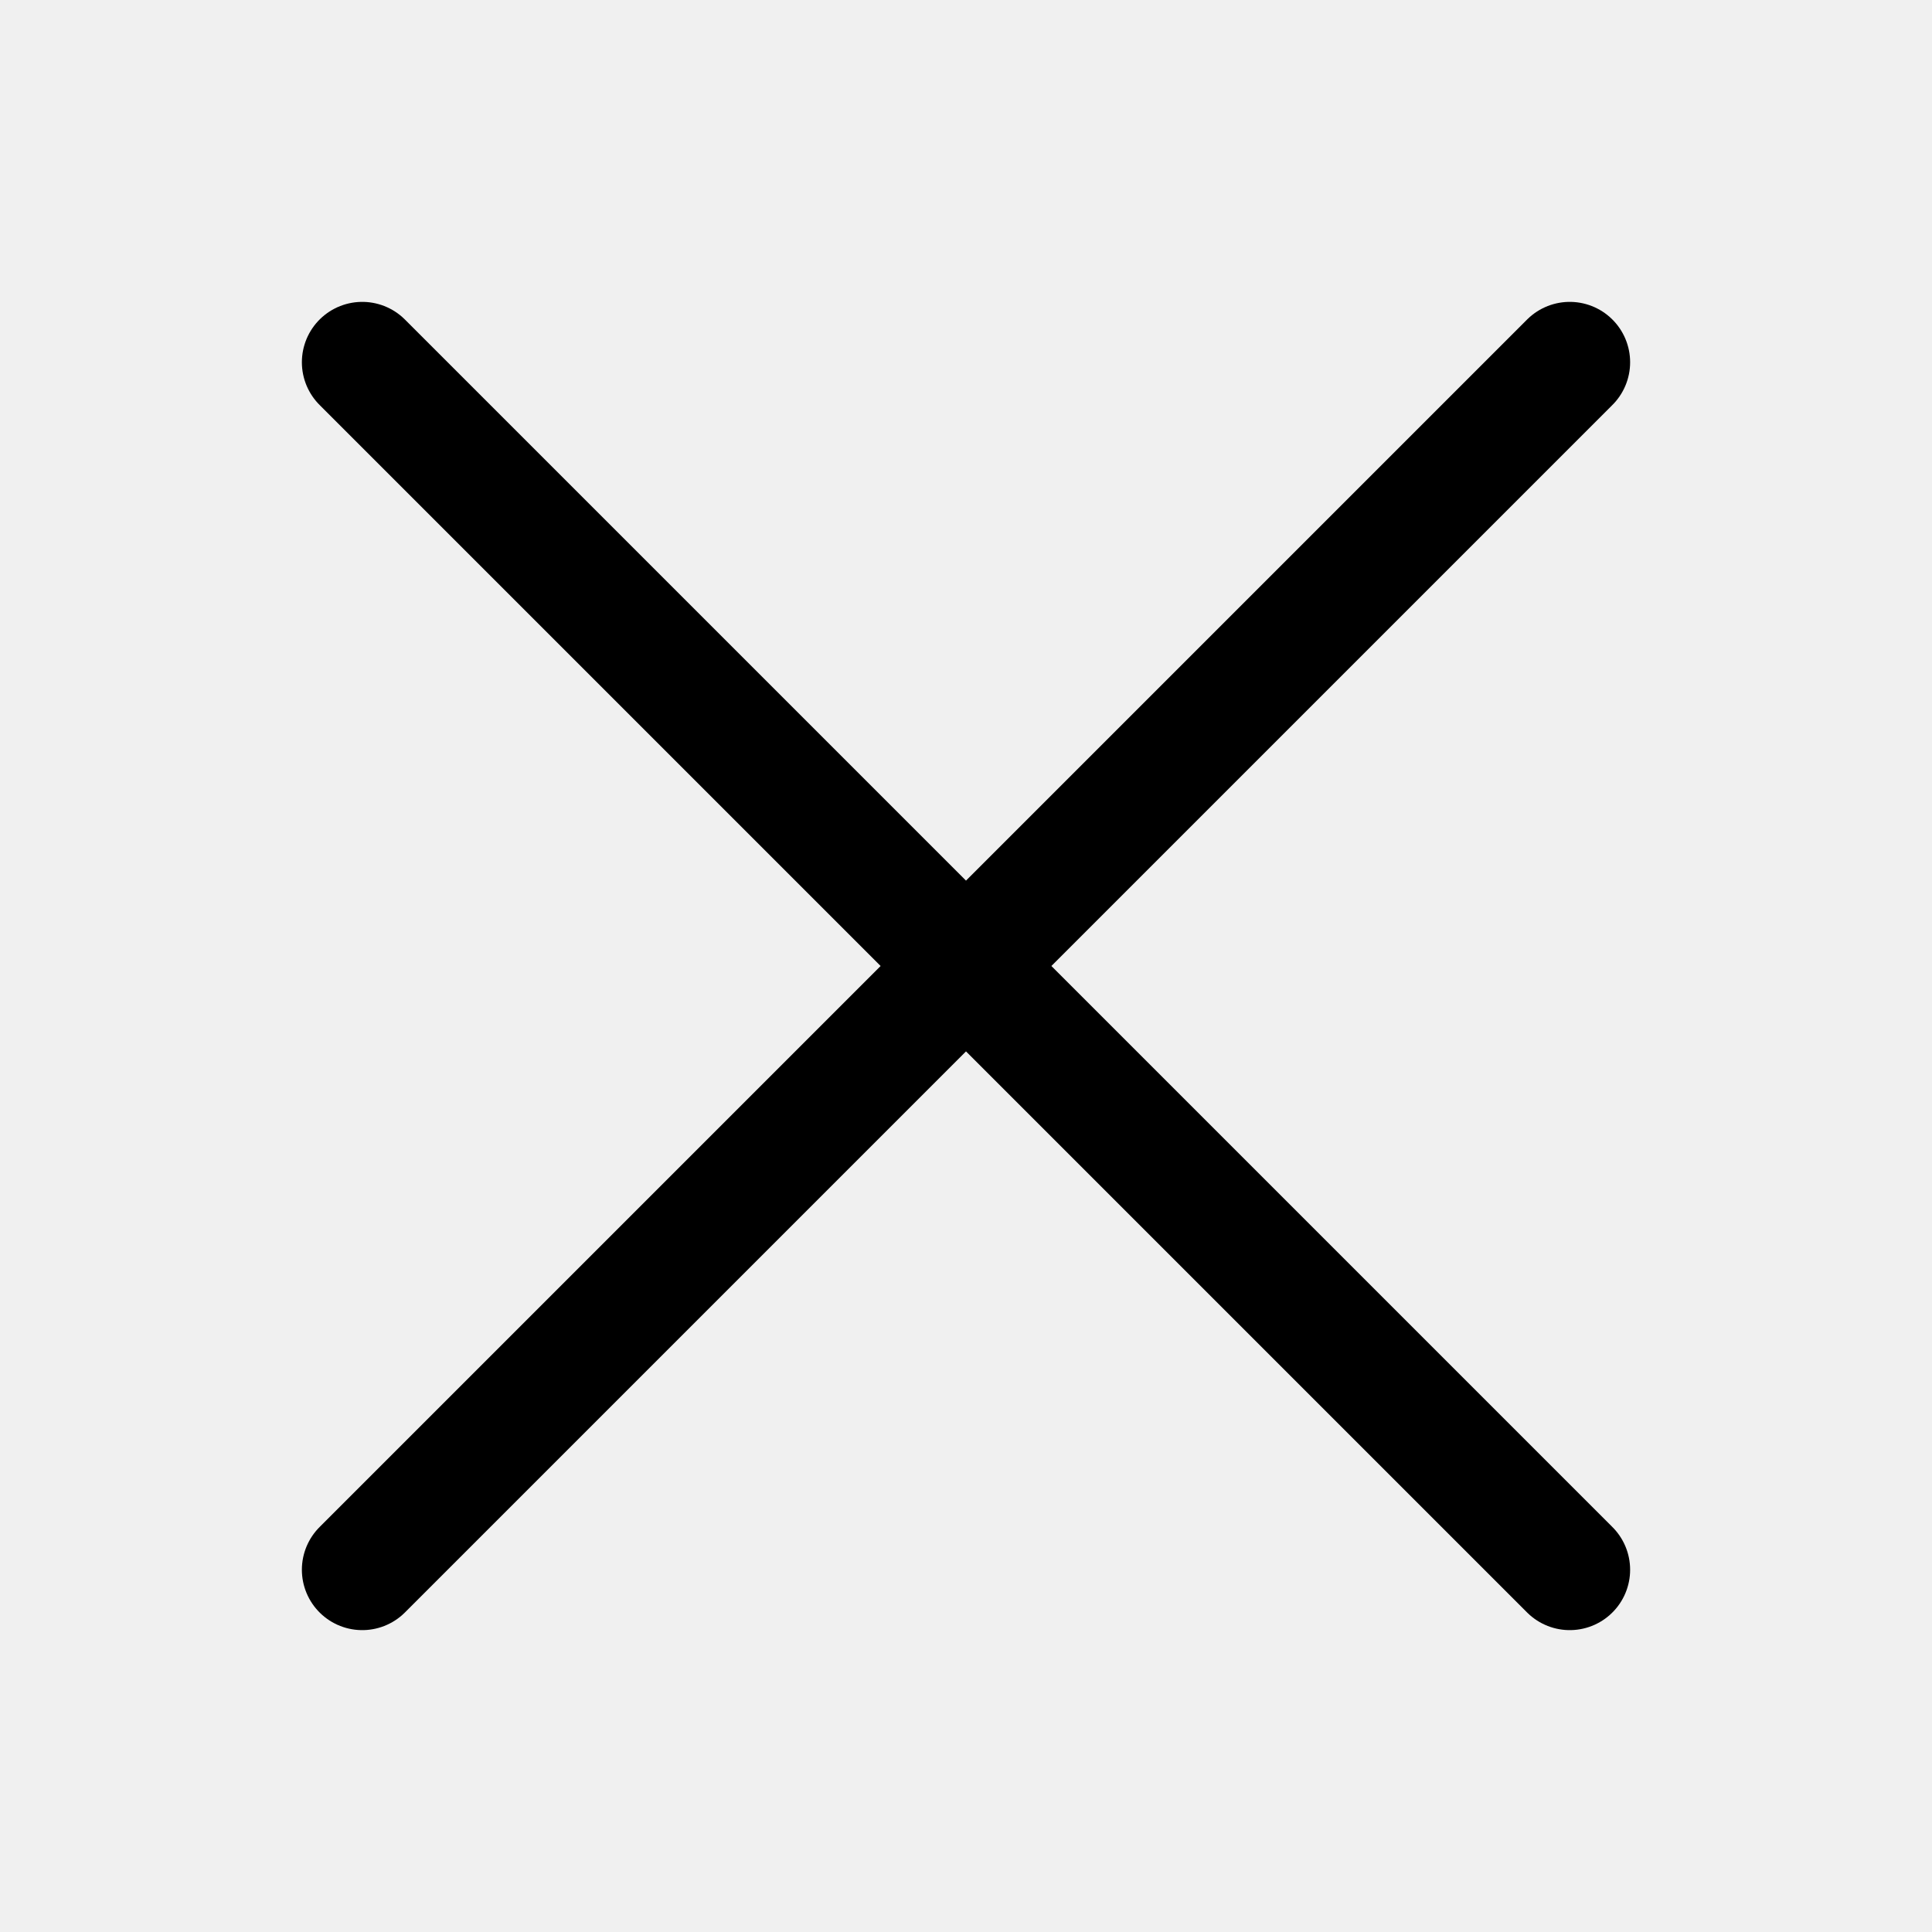
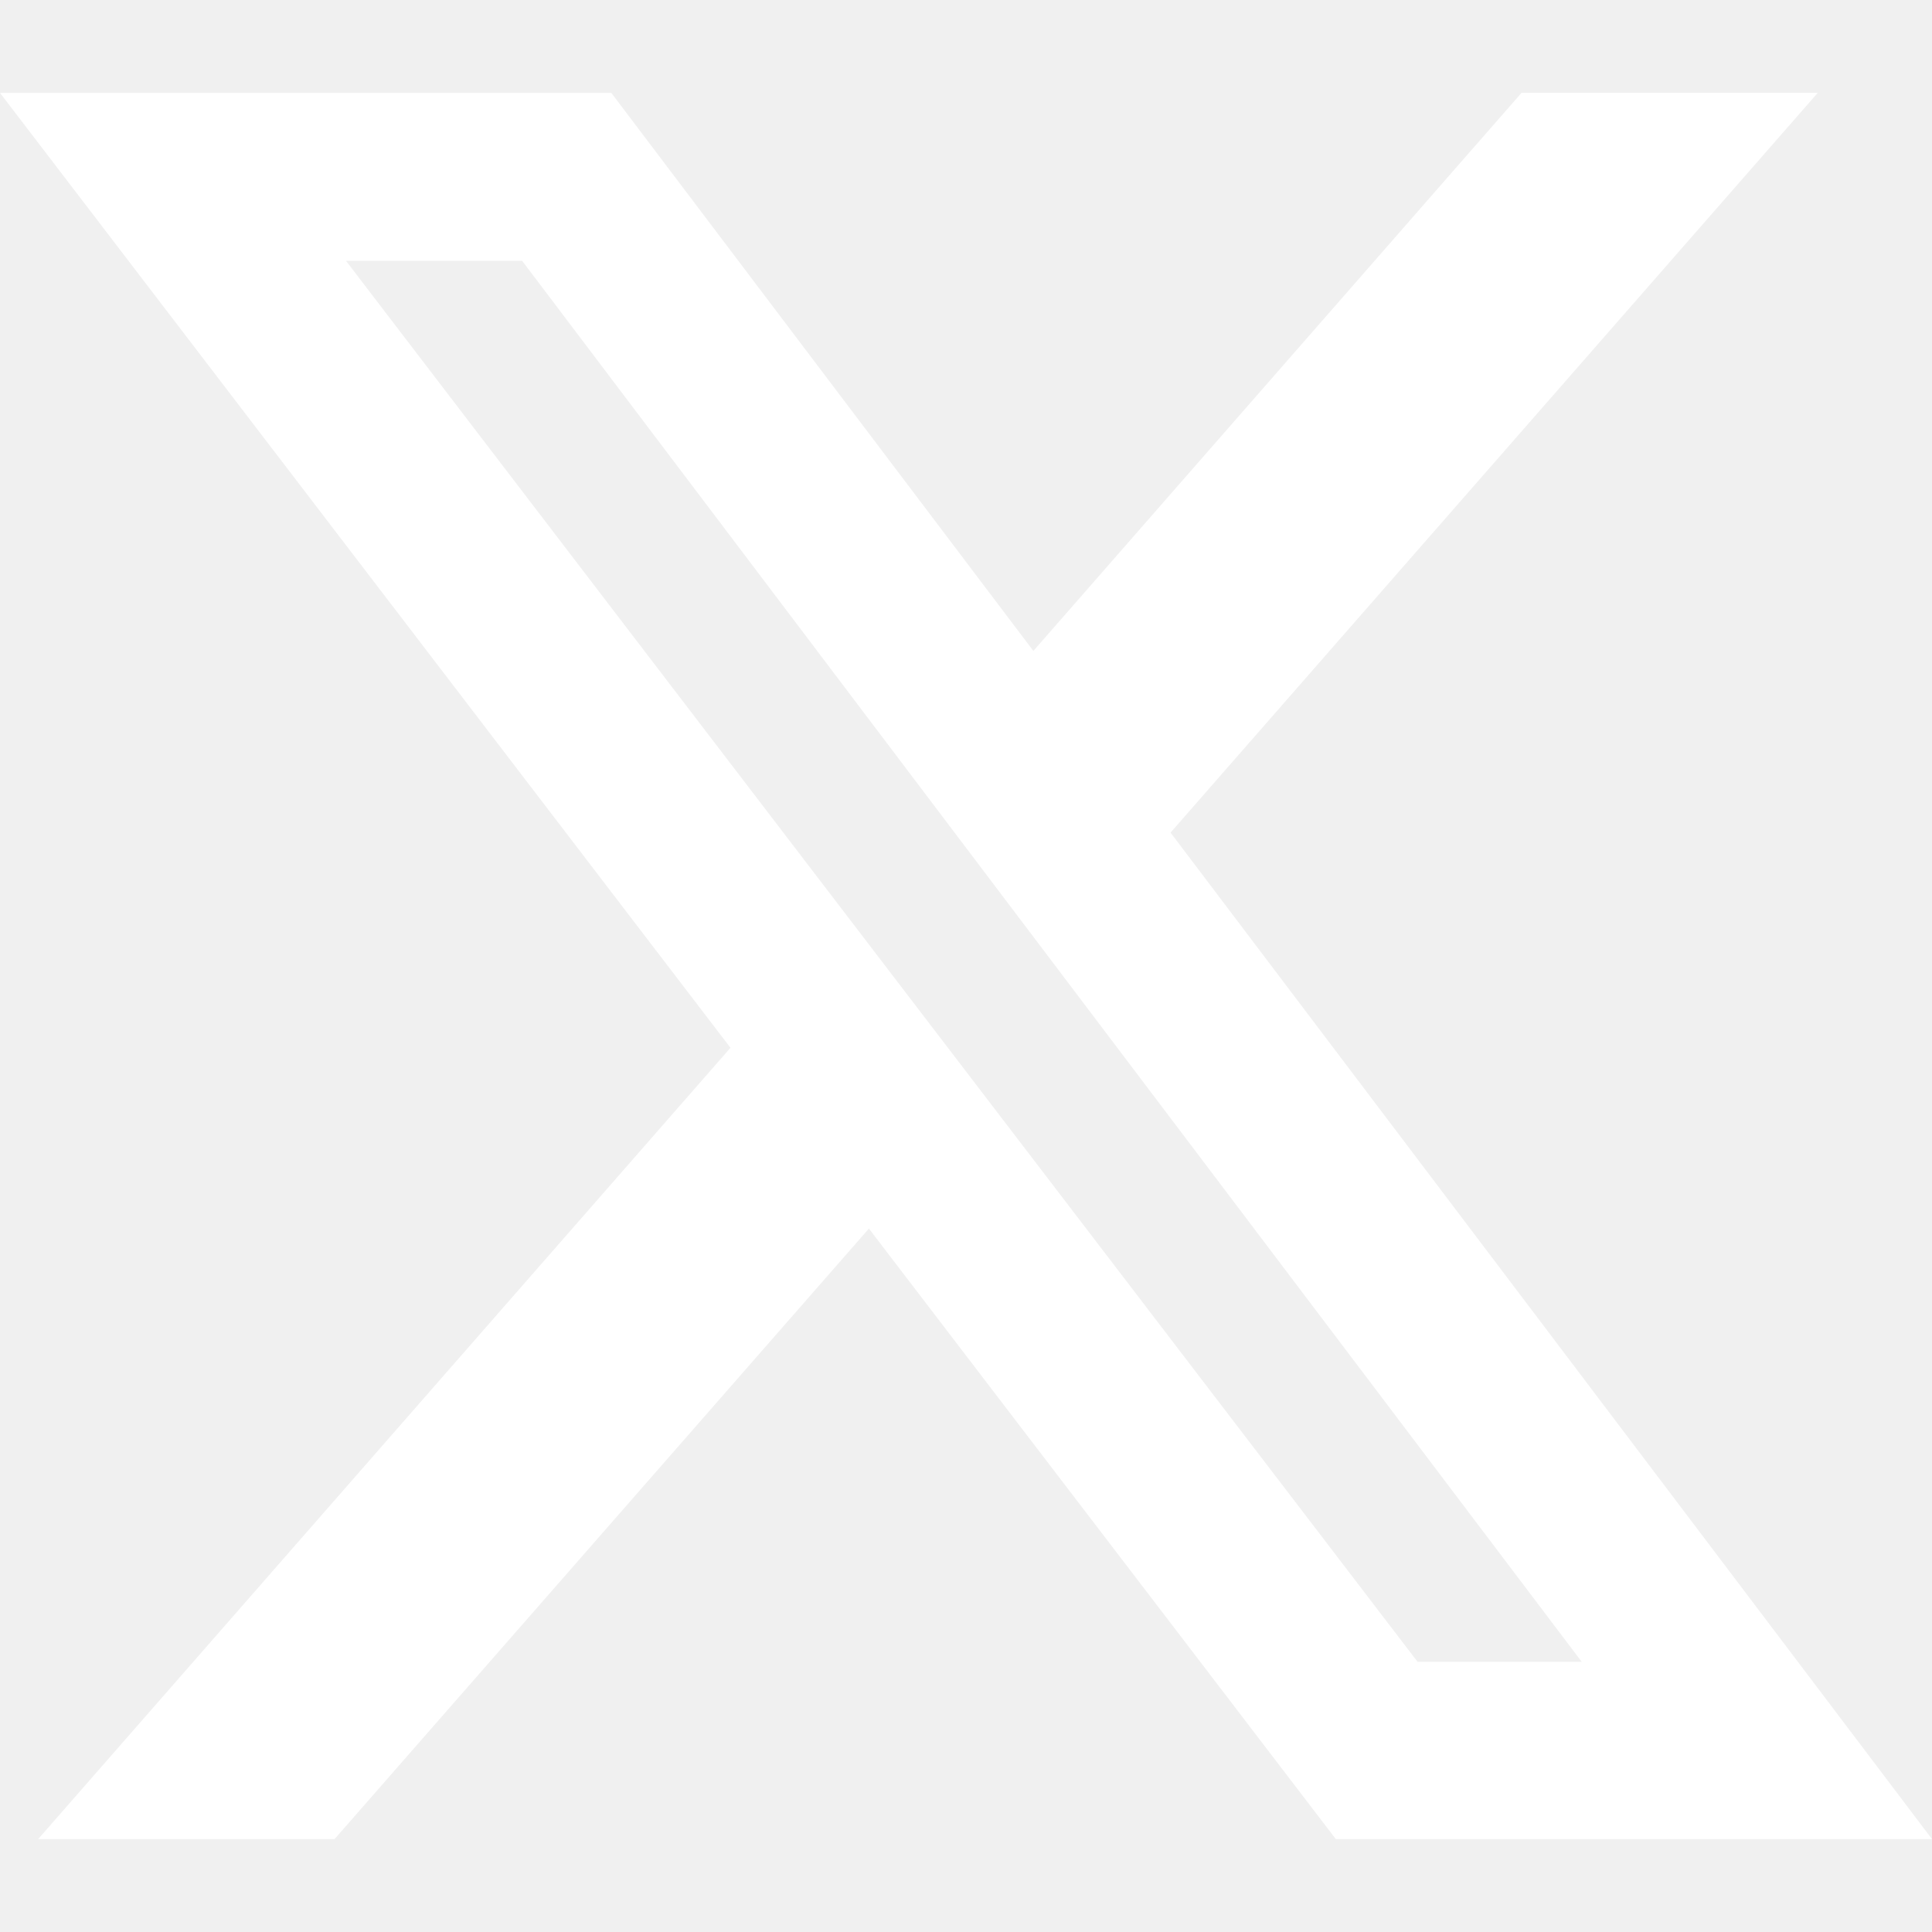
- <svg xmlns="http://www.w3.org/2000/svg" viewBox="0 0 32 32" stroke="currentColor" stroke-width="2" fill="none" stroke-linecap="round" stroke-linejoin="round">
-   <path d="M6 6l20 20M26 6L6 26" />
+ <svg xmlns="http://www.w3.org/2000/svg" role="img" viewBox="0 0 24 24" fill="#fff">
+   <path d="M18.901 1.153h3.68l-8.04 9.19L24 22.846h-7.406l-5.8-7.584-6.638 7.584H.474l8.6-9.83L0 1.154h7.594l5.243 6.932ZM17.61 20.644h2.039L6.486 3.24H4.298Z" />
</svg>
